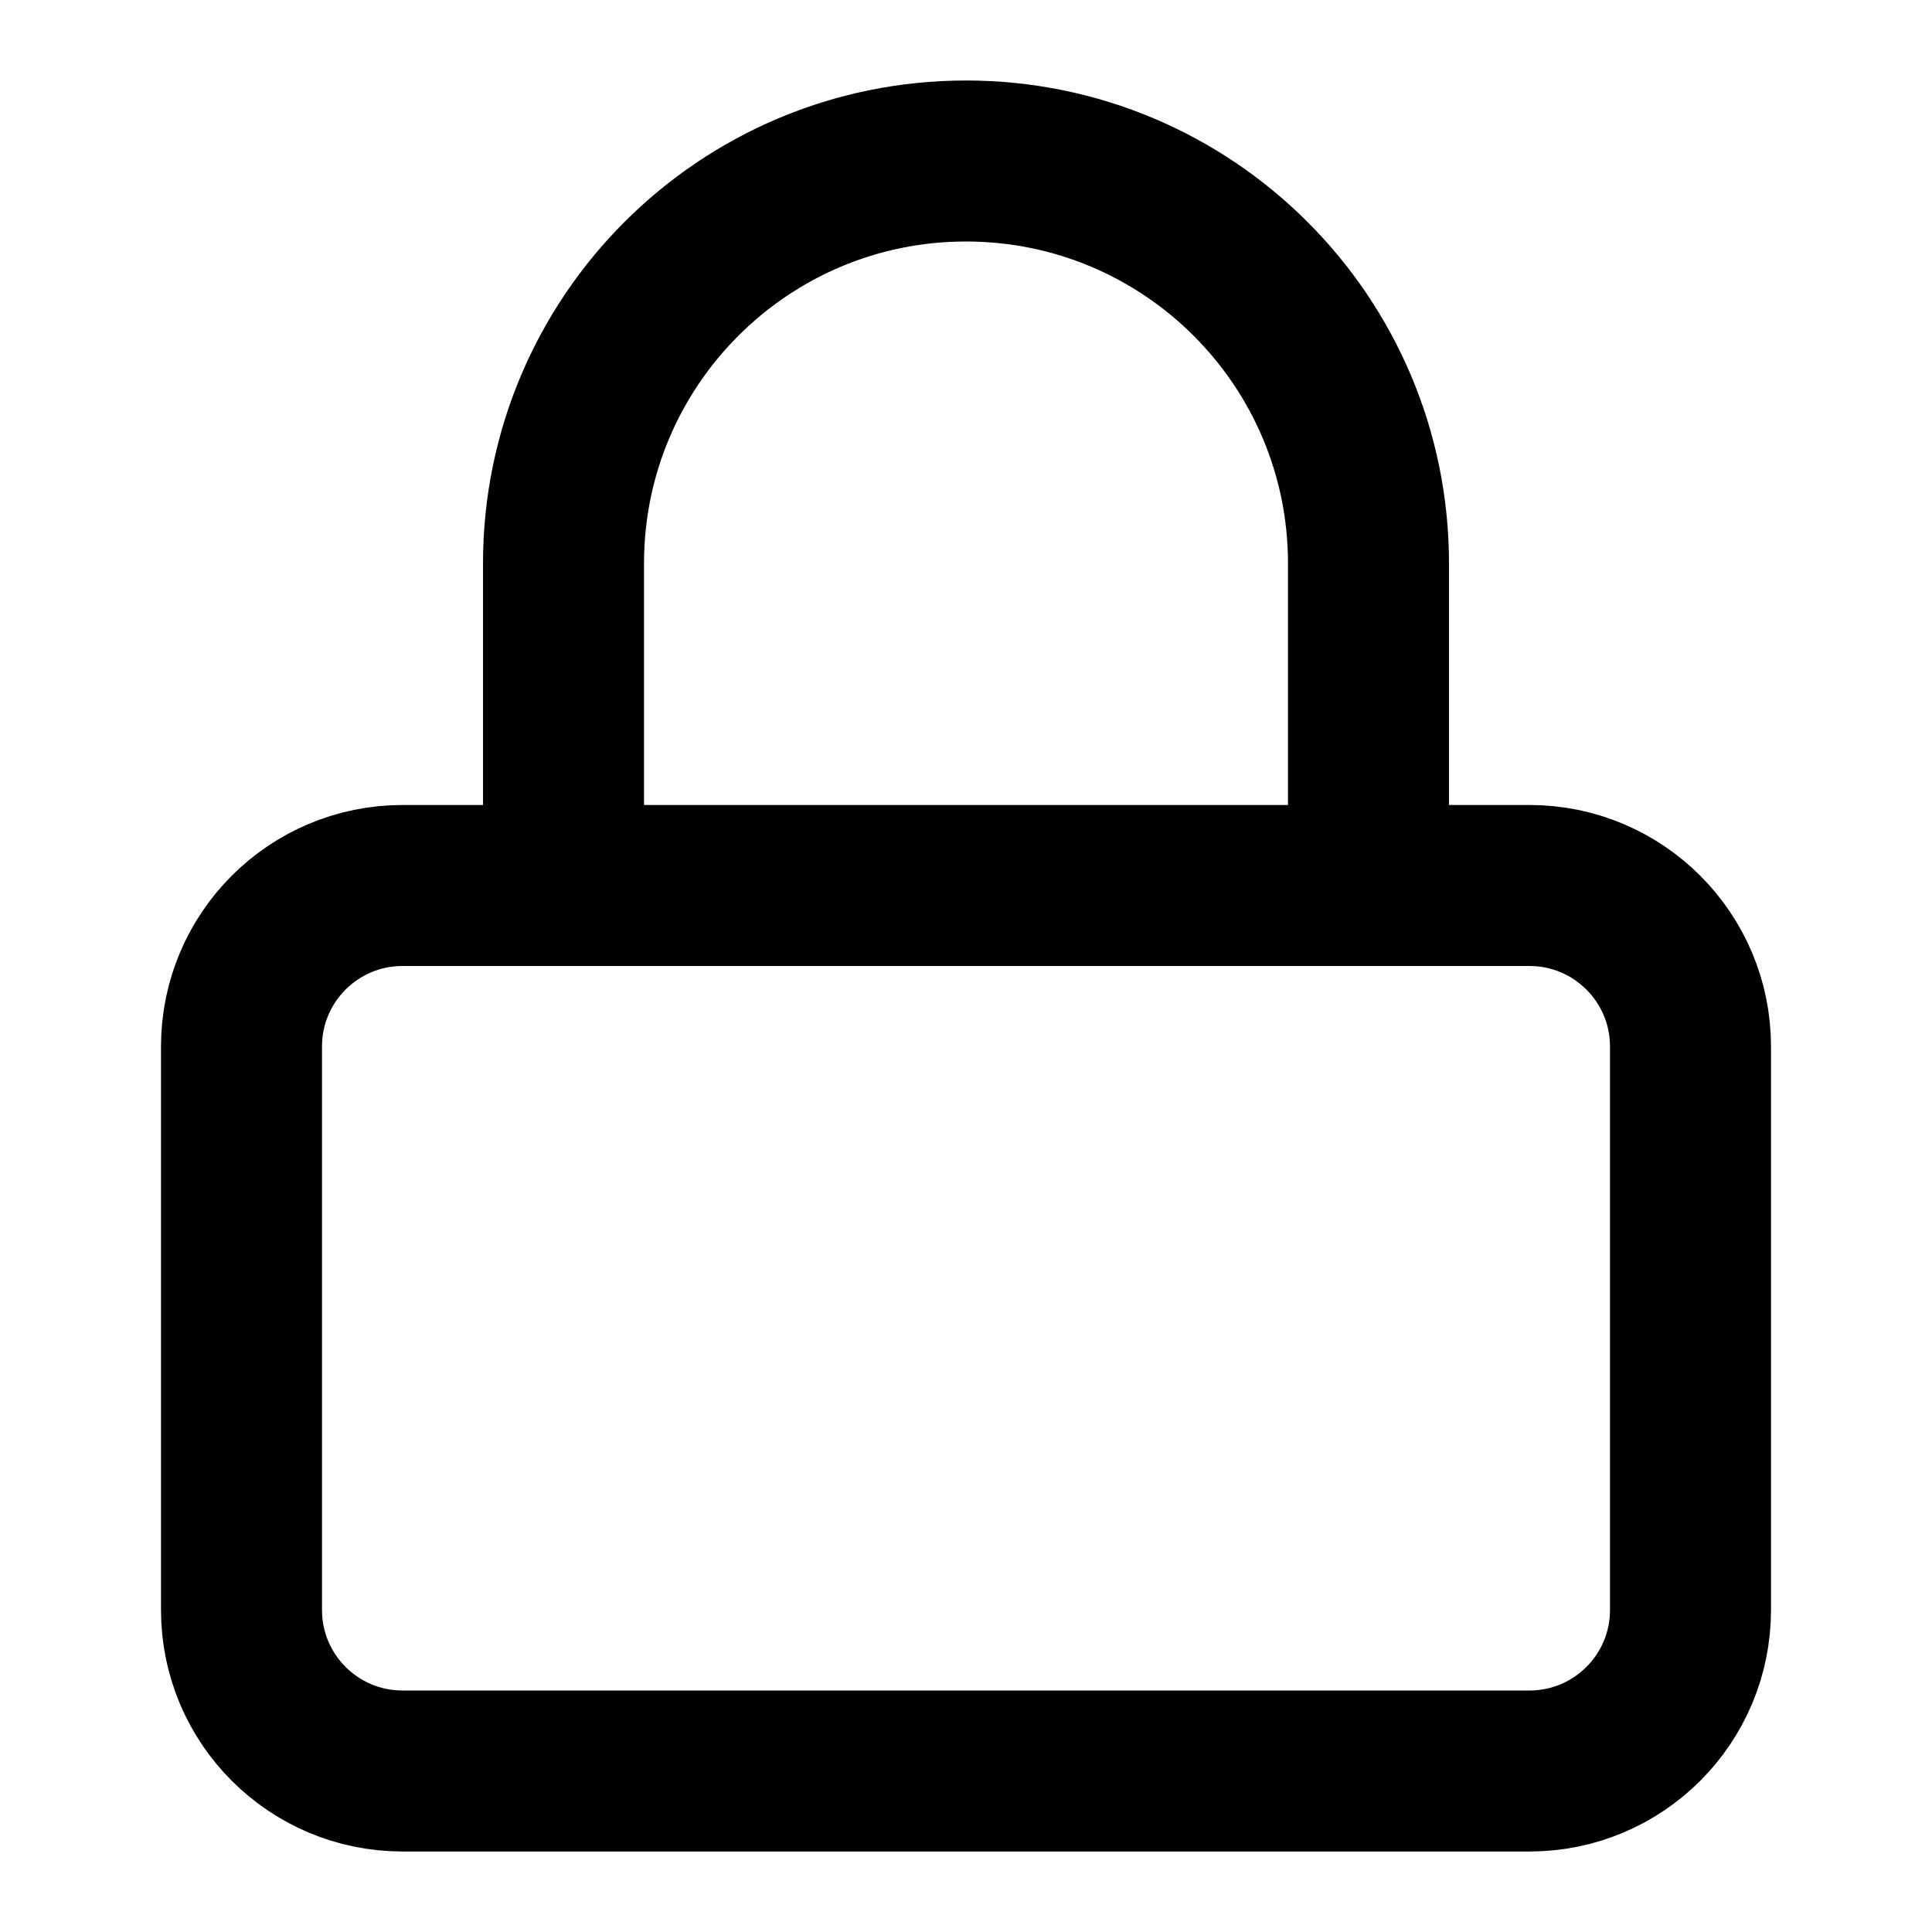
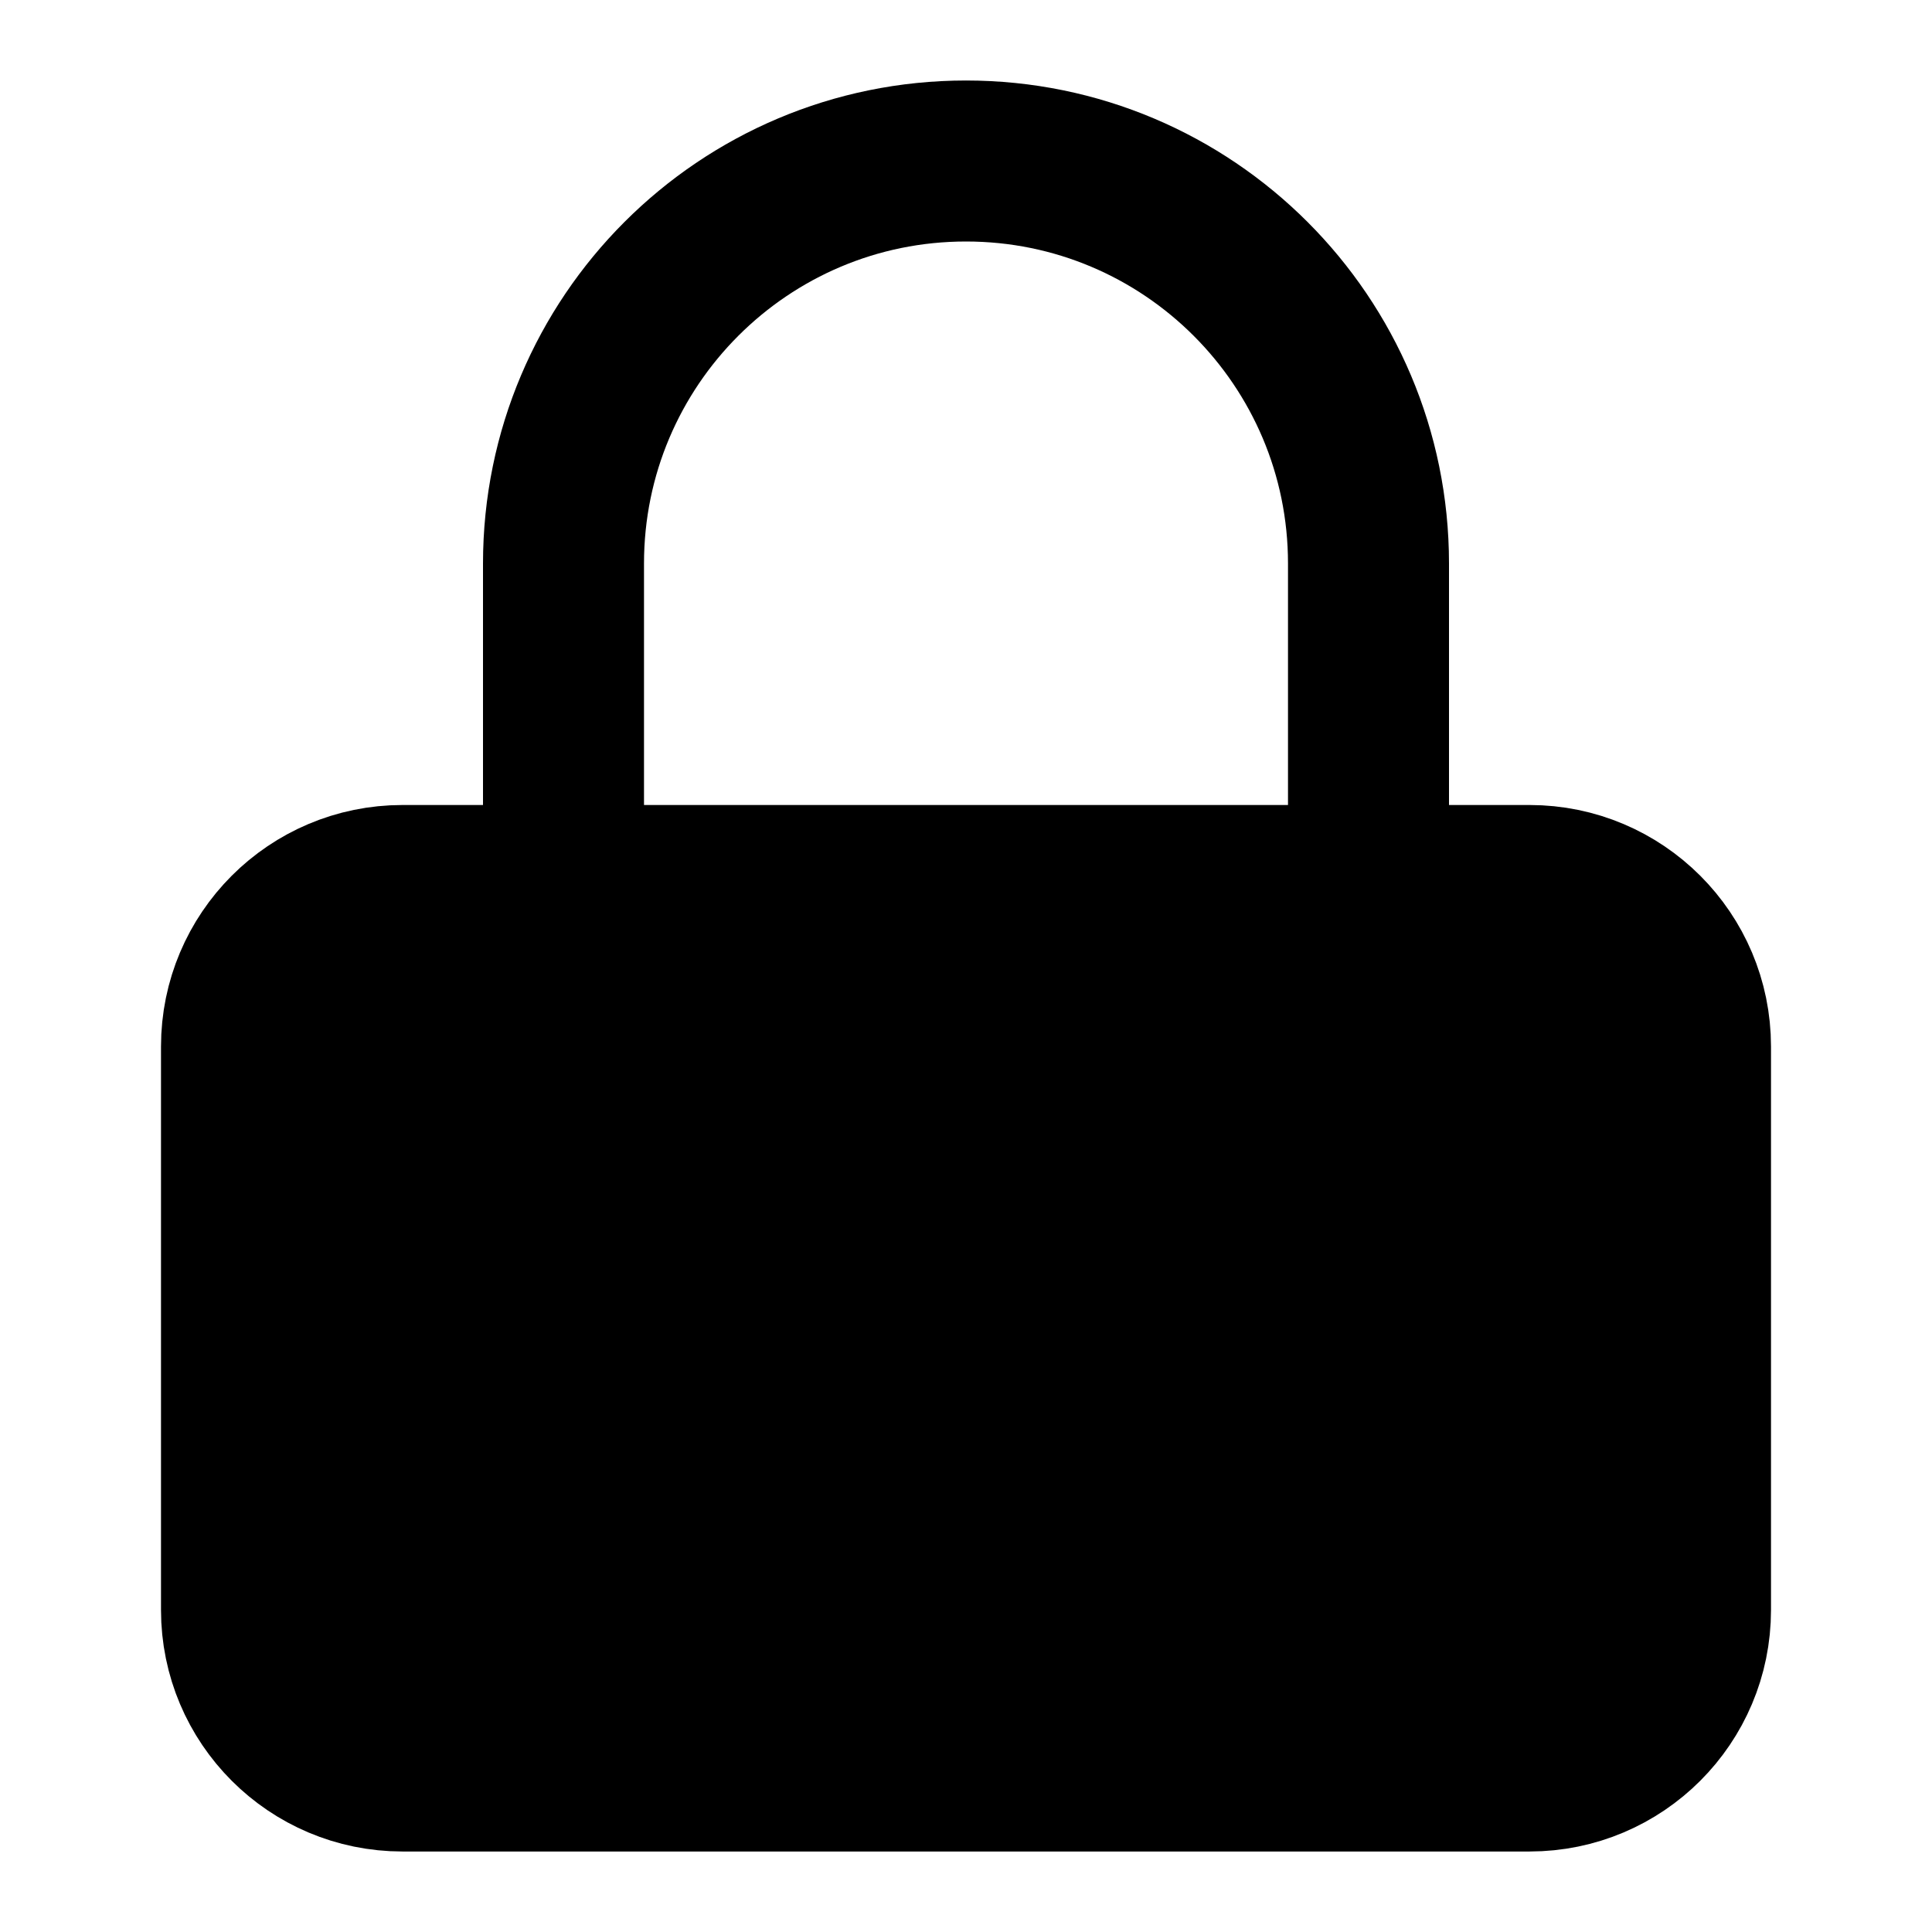
<svg xmlns="http://www.w3.org/2000/svg" width="24" height="24" viewBox="0 0 24 24" fill="none" stroke="currentColor" stroke-width="2" stroke-linecap="round" stroke-linejoin="round" class="lucide lucide-lock">
-   <rect width="18" height="11" x="3" y="11" rx="2" ry="2" />
+   <rect width="18" height="11" x="3" y="11" rx="2" ry="2" fill="currentColor" />
  <path d="M7 11V7a5 5 0 0 1 10 0v4" />
</svg>
